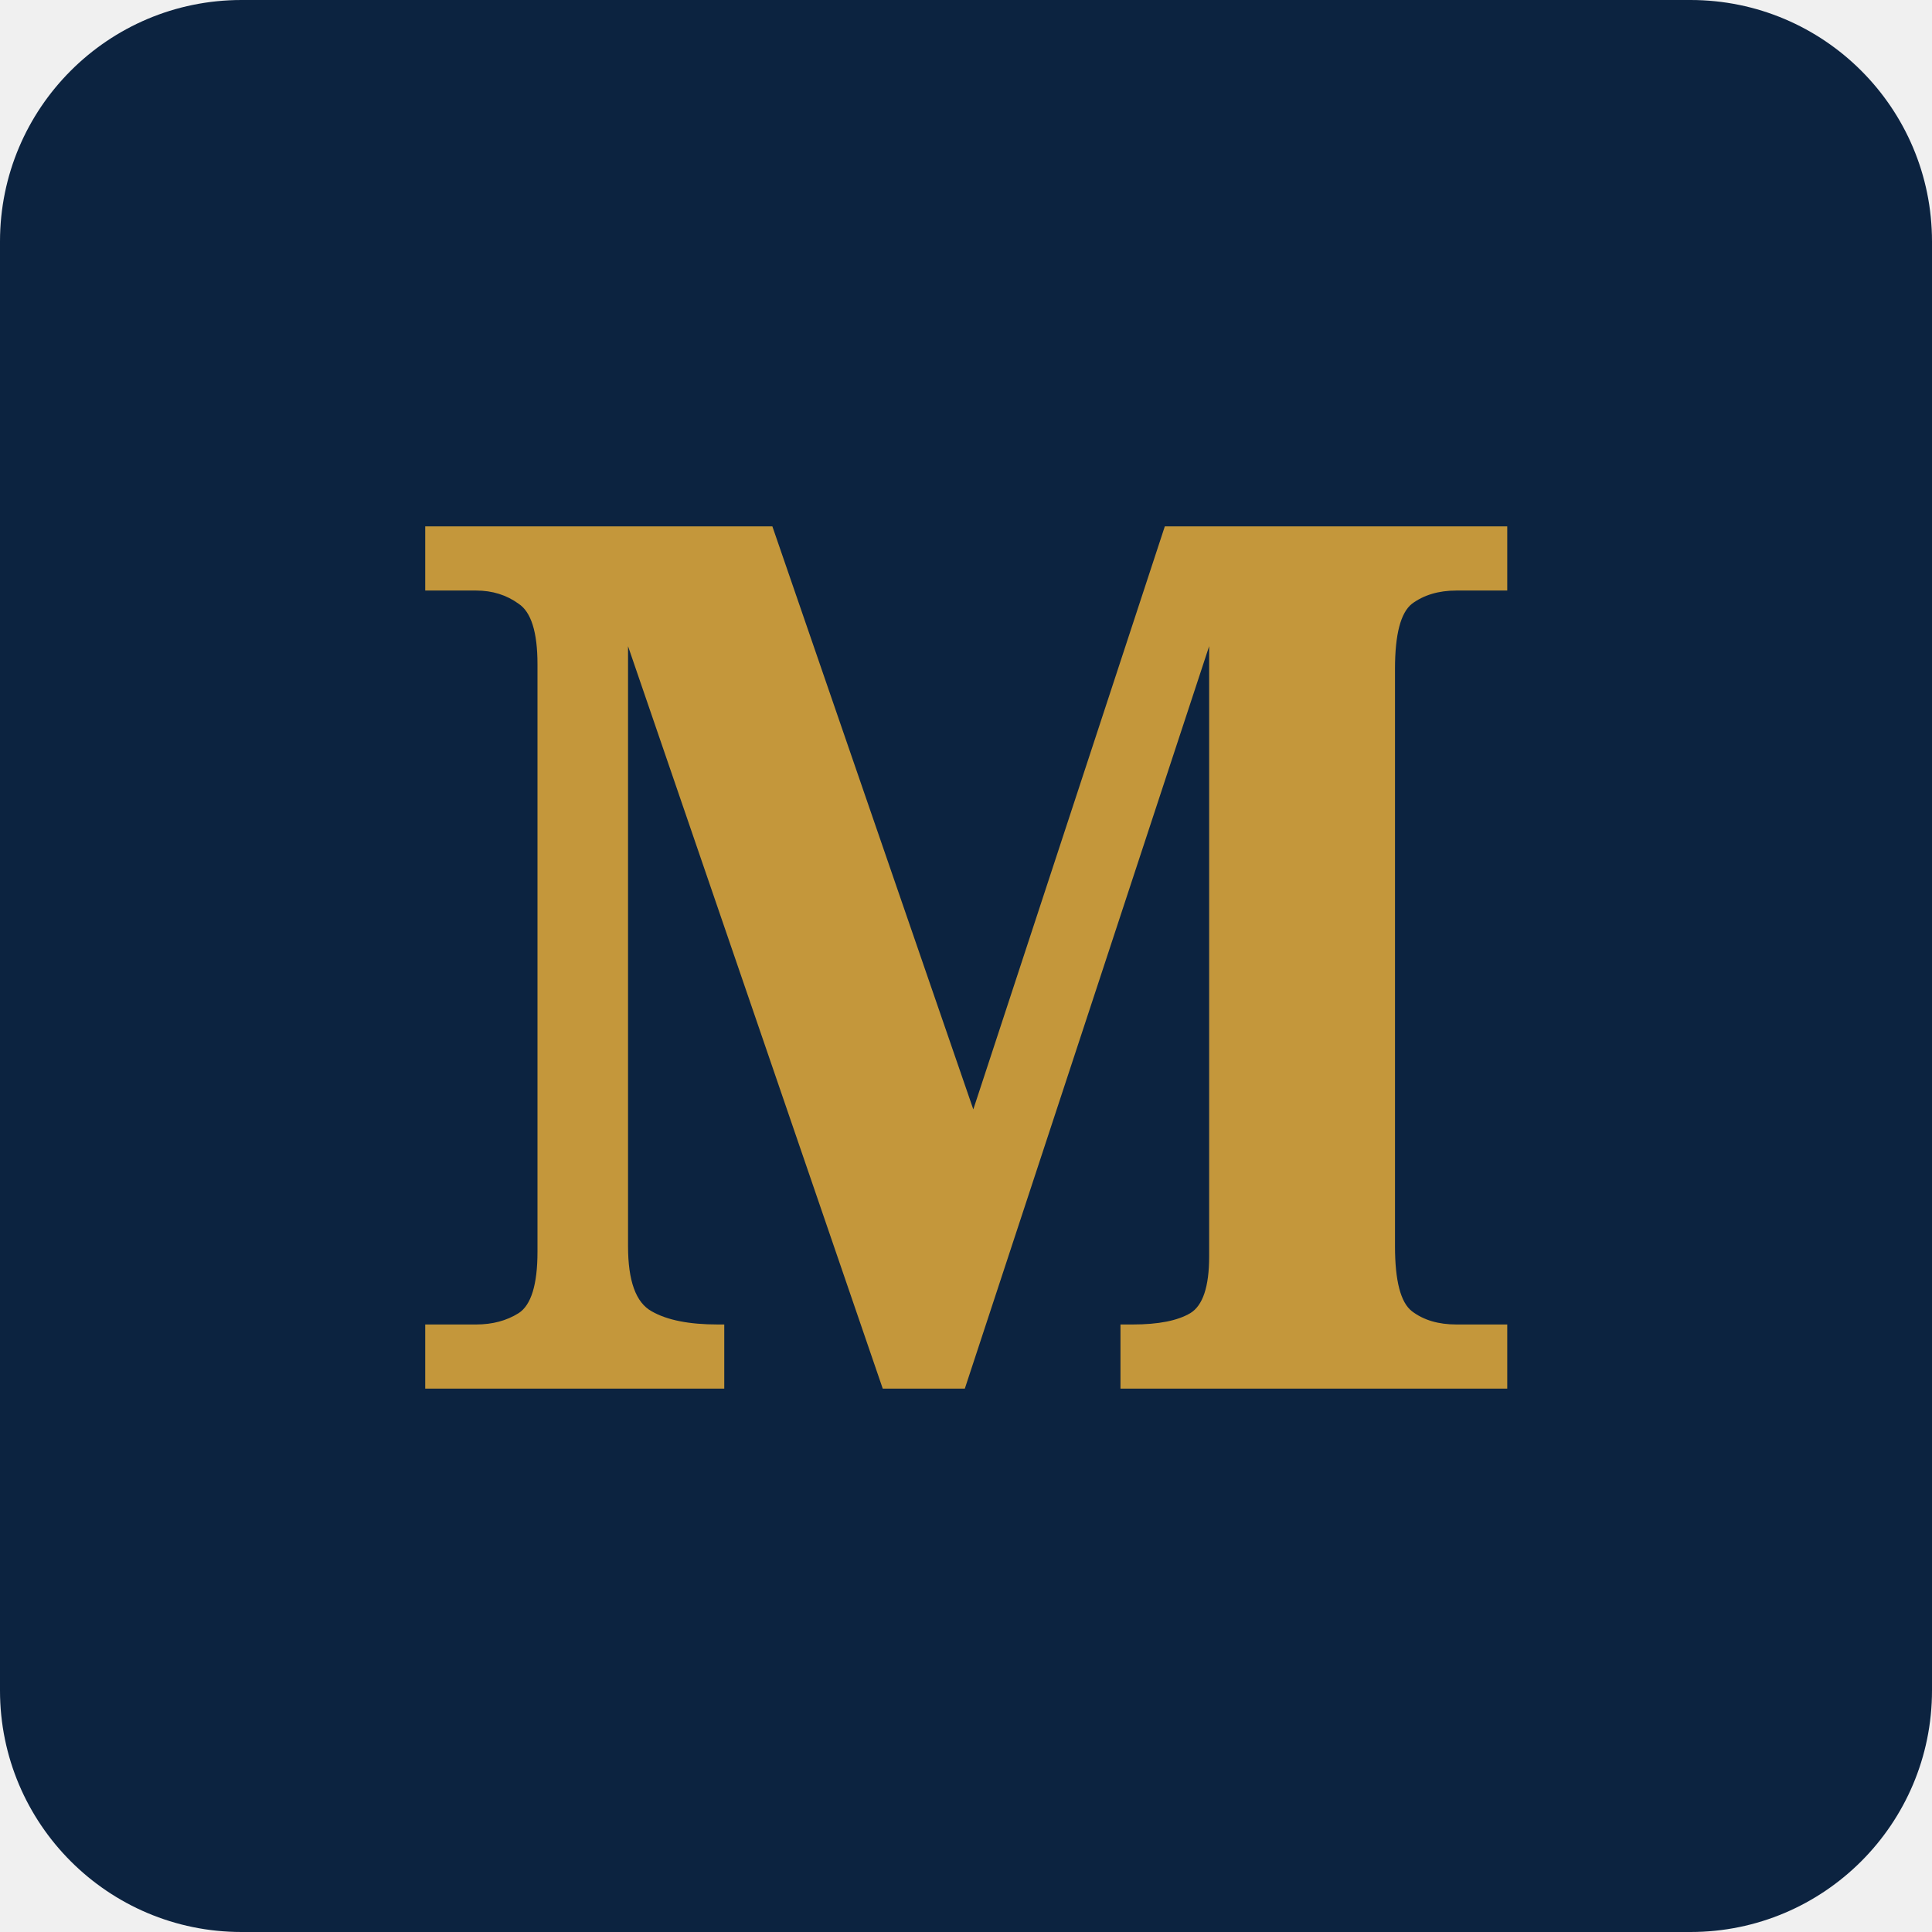
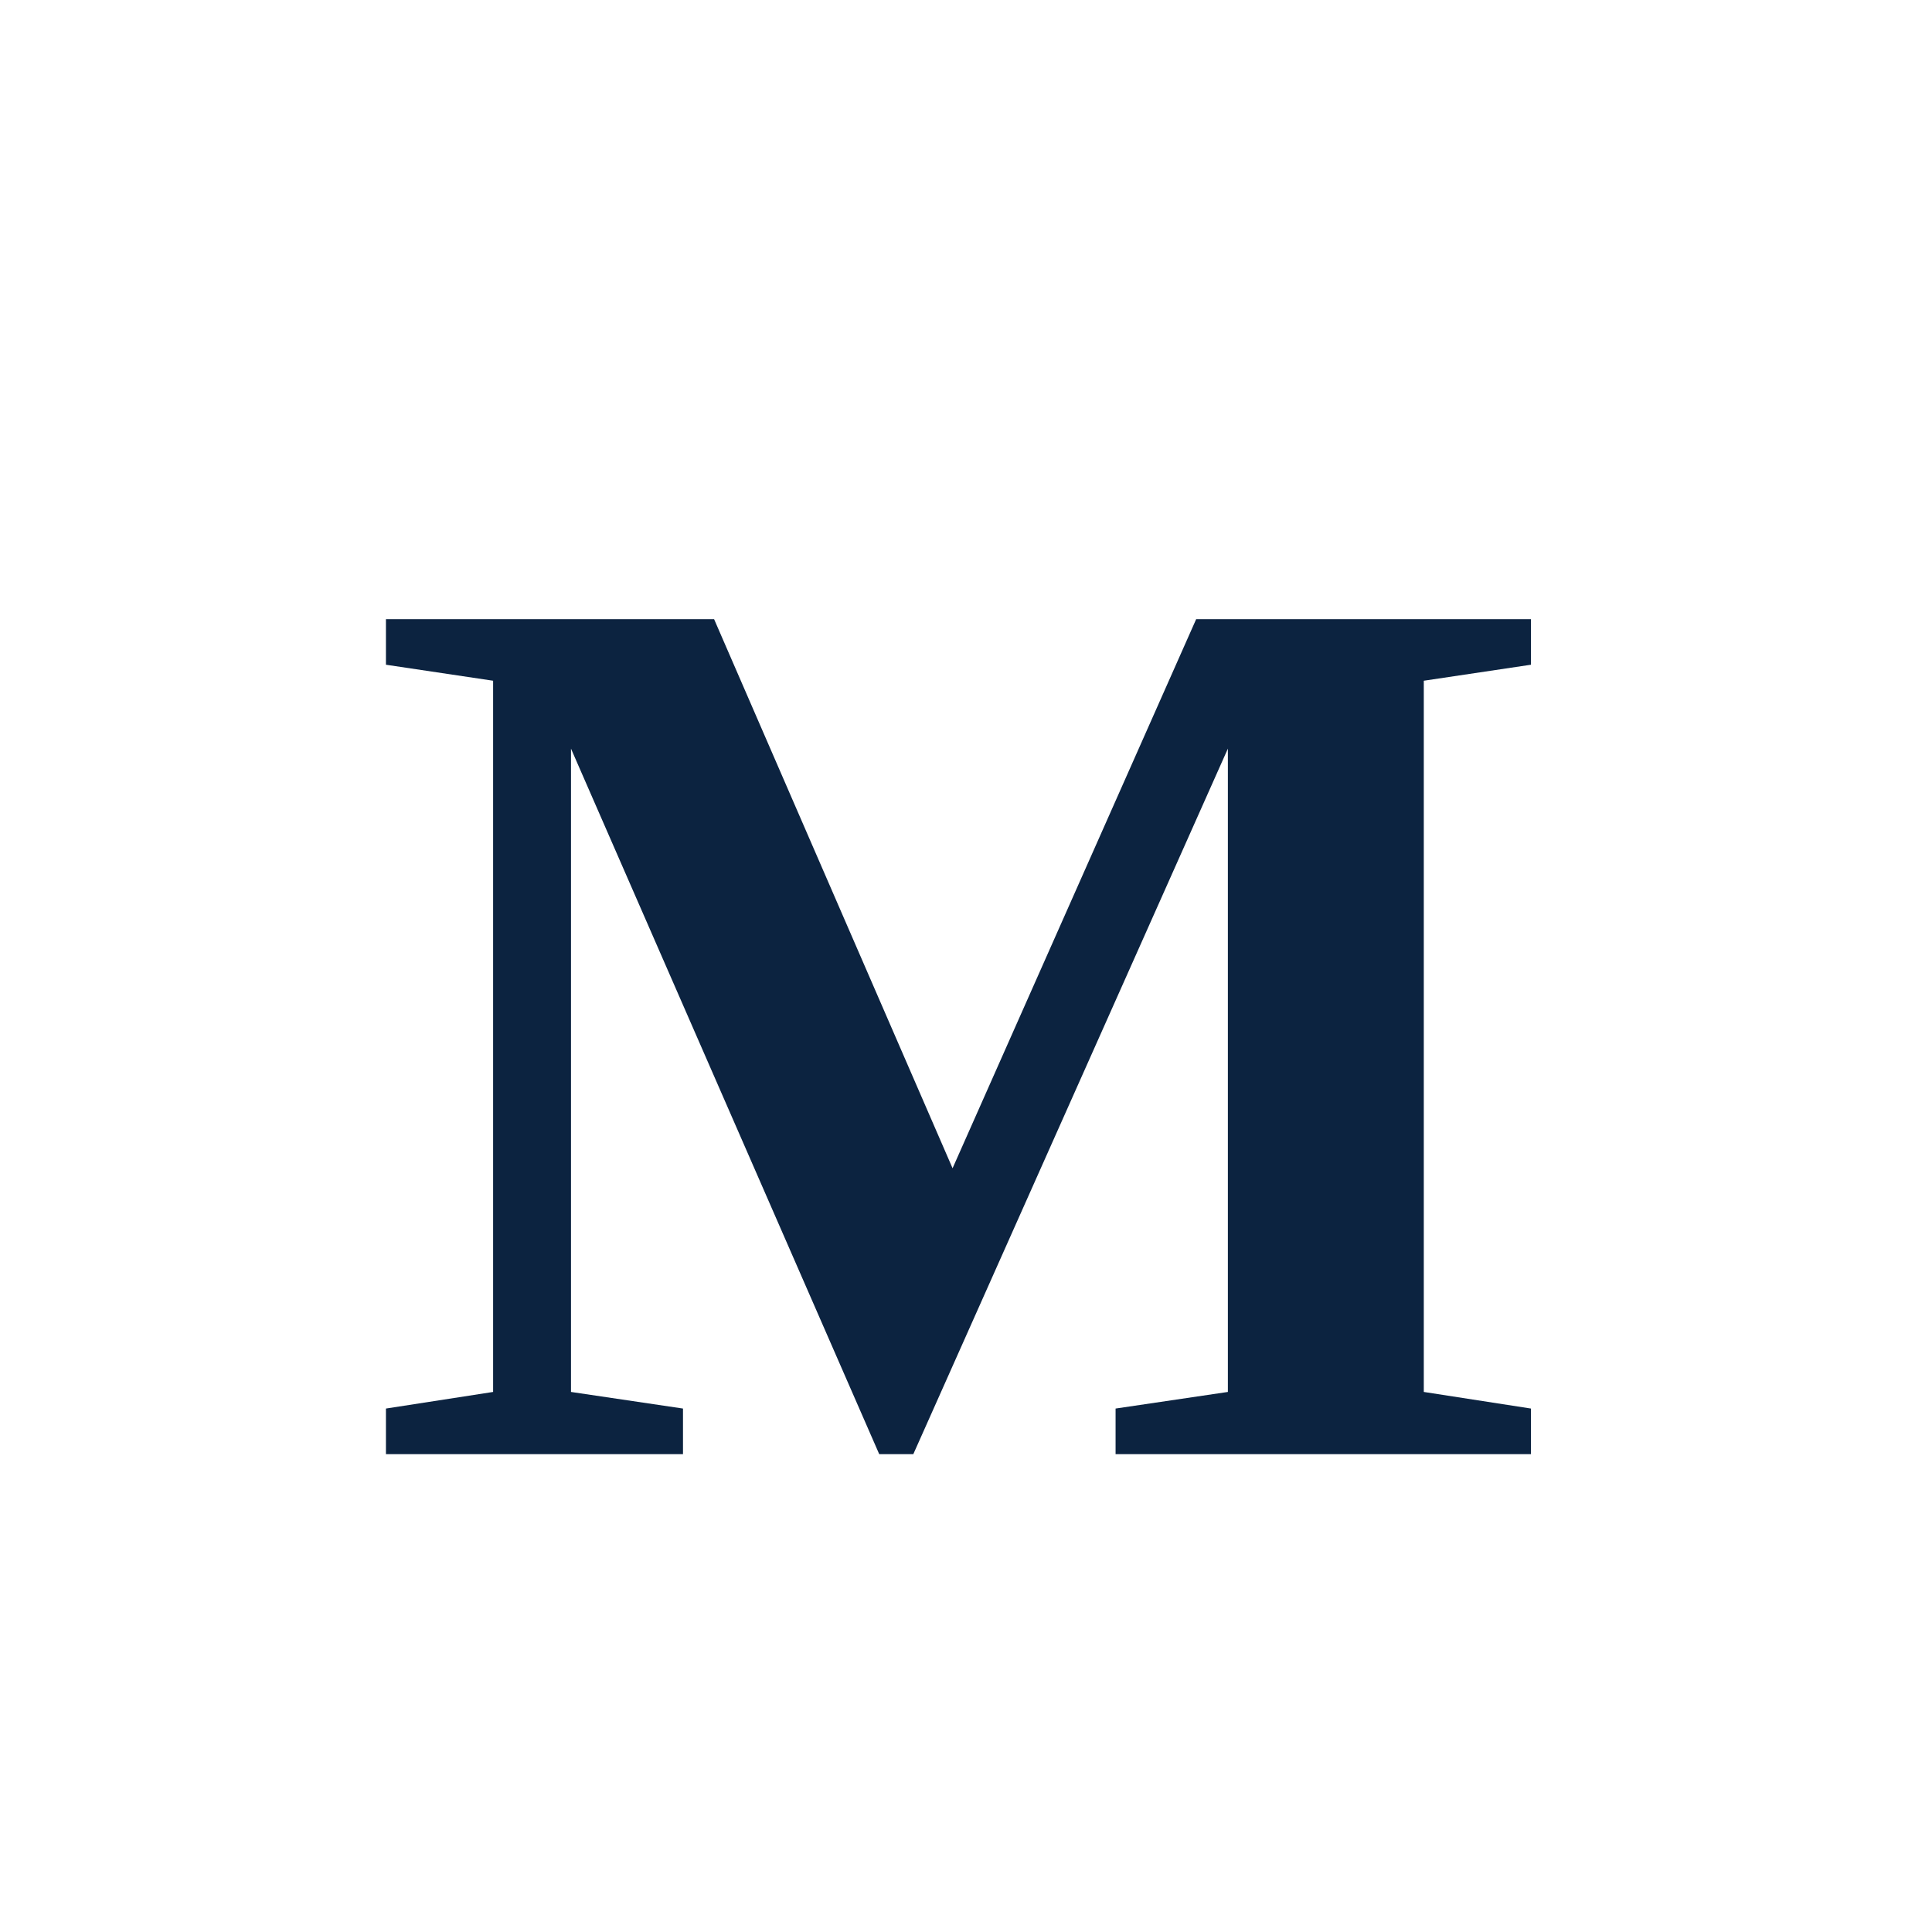
- <svg xmlns="http://www.w3.org/2000/svg" viewBox="0 0 32 32">
-   <rect width="32" height="32" rx="4" fill="#0C2340" />
-   <text x="16" y="23" font-family="Georgia, serif" font-size="20" font-weight="700" fill="#C4973B" text-anchor="middle" letter-spacing="-0.5">M</text>
+ <svg xmlns="http://www.w3.org/2000/svg" width="100" height="100" viewBox="0 0 100 100">
+   <rect width="100" height="100" fill="#FFFFFF" />
+   <text x="50" y="53" font-family="Georgia, 'Times New Roman', serif" font-size="66" font-weight="700" text-anchor="middle" dominant-baseline="central" fill="#0C2340">M</text>
</svg>
